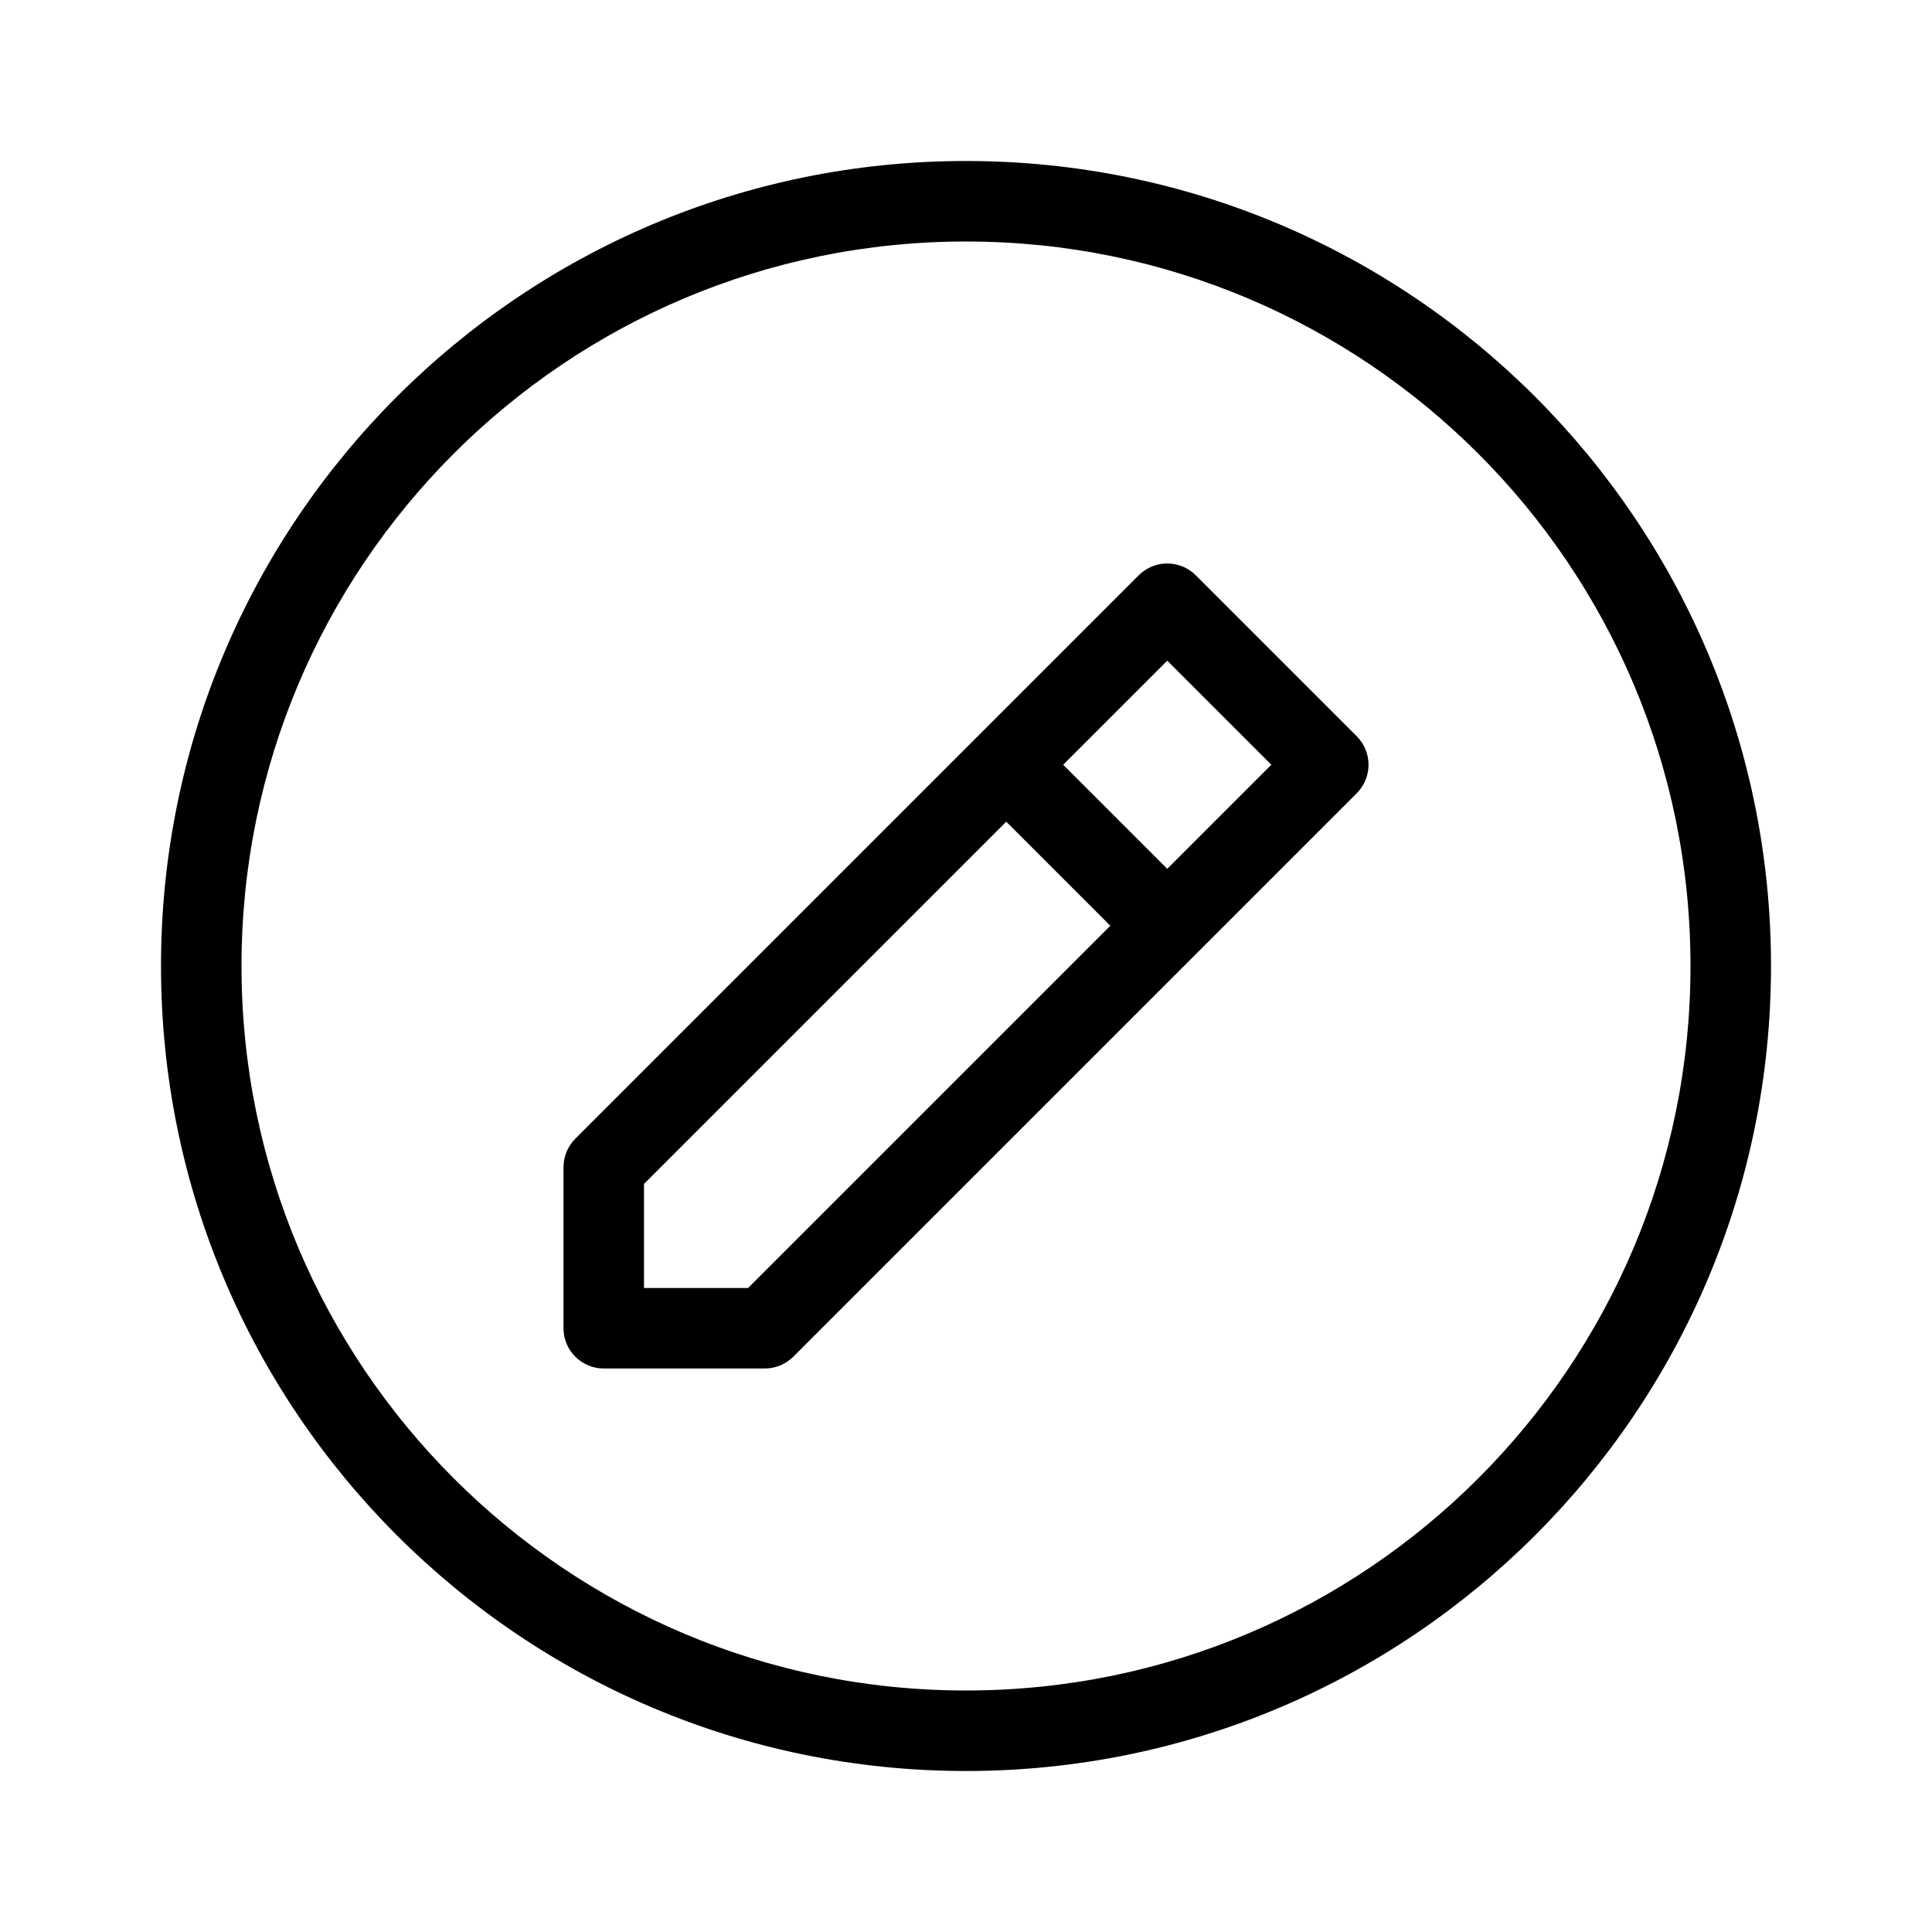
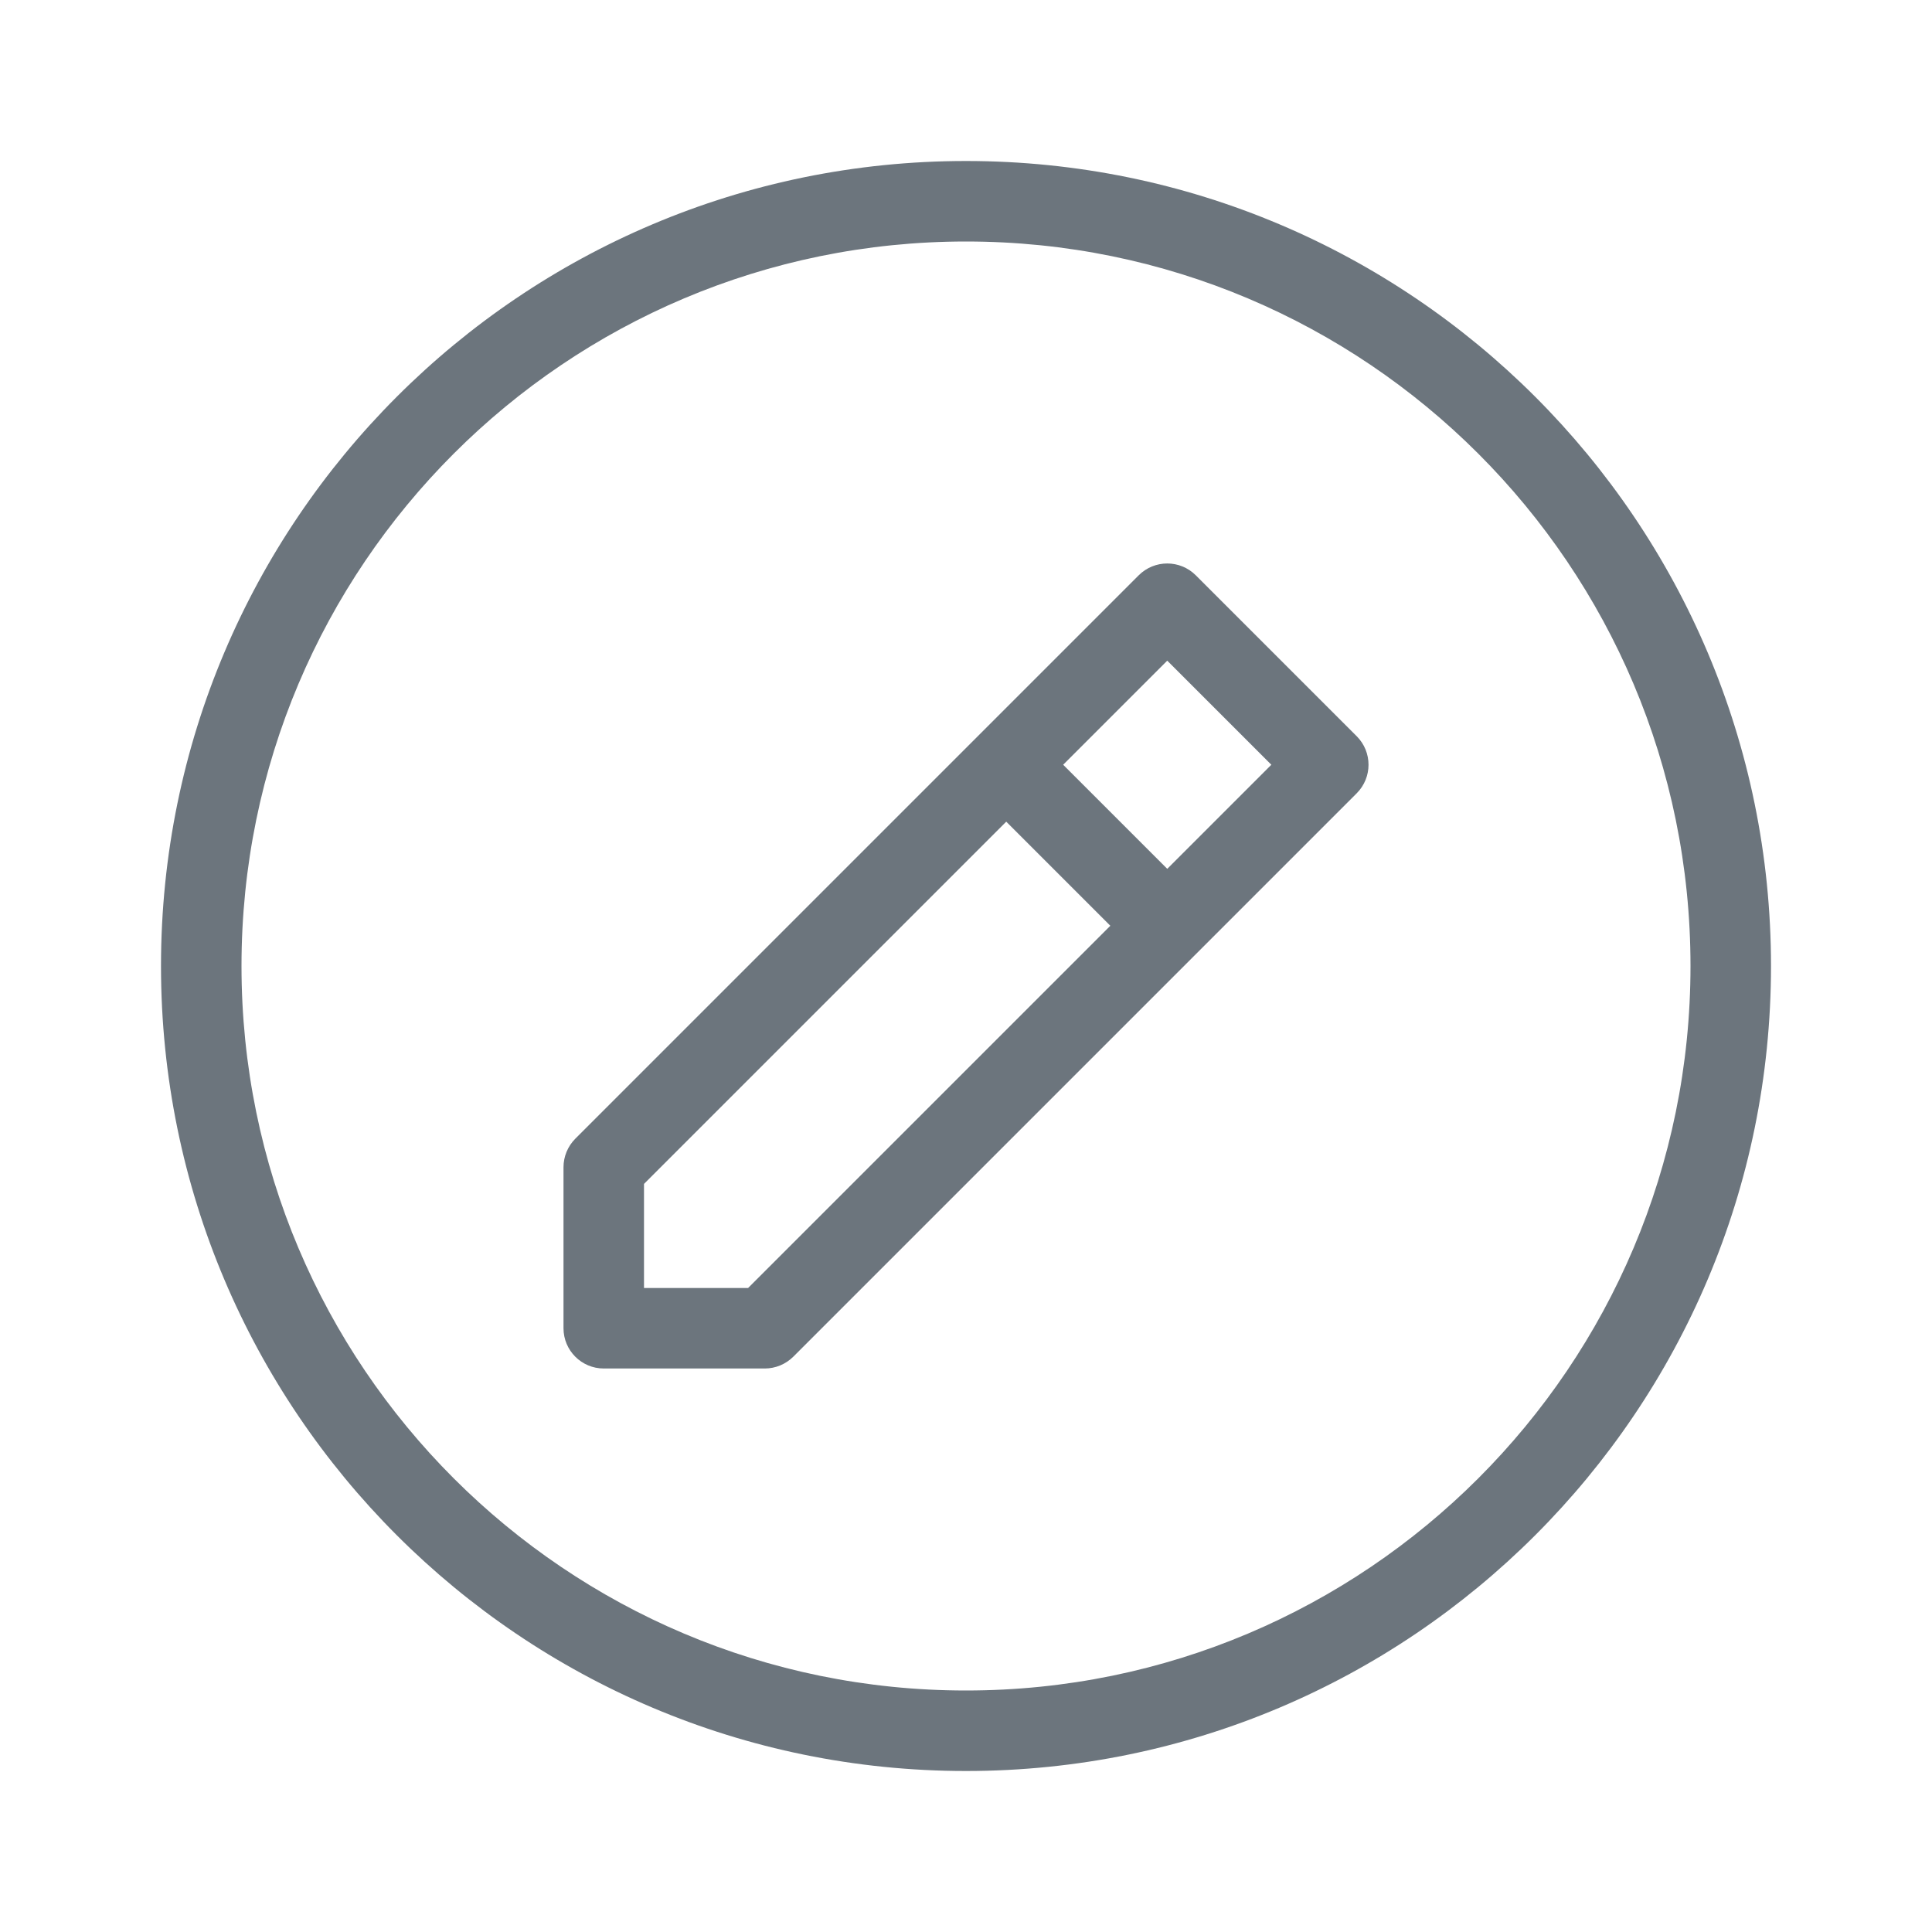
- <svg xmlns="http://www.w3.org/2000/svg" fill="#000000" width="800px" height="800px" viewBox="0 0 24 24">
+ <svg xmlns="http://www.w3.org/2000/svg" fill="#6c757d" width="800px" height="800px" viewBox="0 0 24 24">
  <path d="M12.5,10.207 L8,14.707 L8,16 L9.293,16 L13.793,11.5 L12.5,10.207 Z M13.207,9.5 L14.5,10.793 L15.793,9.5 L14.5,8.207 L13.207,9.5 Z M12,22 C6.477,22 2,17.523 2,12 C2,6.477 6.477,2 12,2 C17.523,2 22,6.477 22,12 C22,17.523 17.523,22 12,22 Z M12,21 C16.971,21 21,16.971 21,12 C21,7.029 16.971,3 12,3 C7.029,3 3,7.029 3,12 C3,16.971 7.029,21 12,21 Z M14.854,7.146 L16.854,9.146 C17.049,9.342 17.049,9.658 16.854,9.854 L9.854,16.854 C9.76,16.947 9.633,17 9.5,17 L7.5,17 C7.224,17 7,16.776 7,16.5 L7,14.5 C7,14.367 7.053,14.24 7.146,14.146 L14.146,7.146 C14.342,6.951 14.658,6.951 14.854,7.146 Z" />
</svg>
